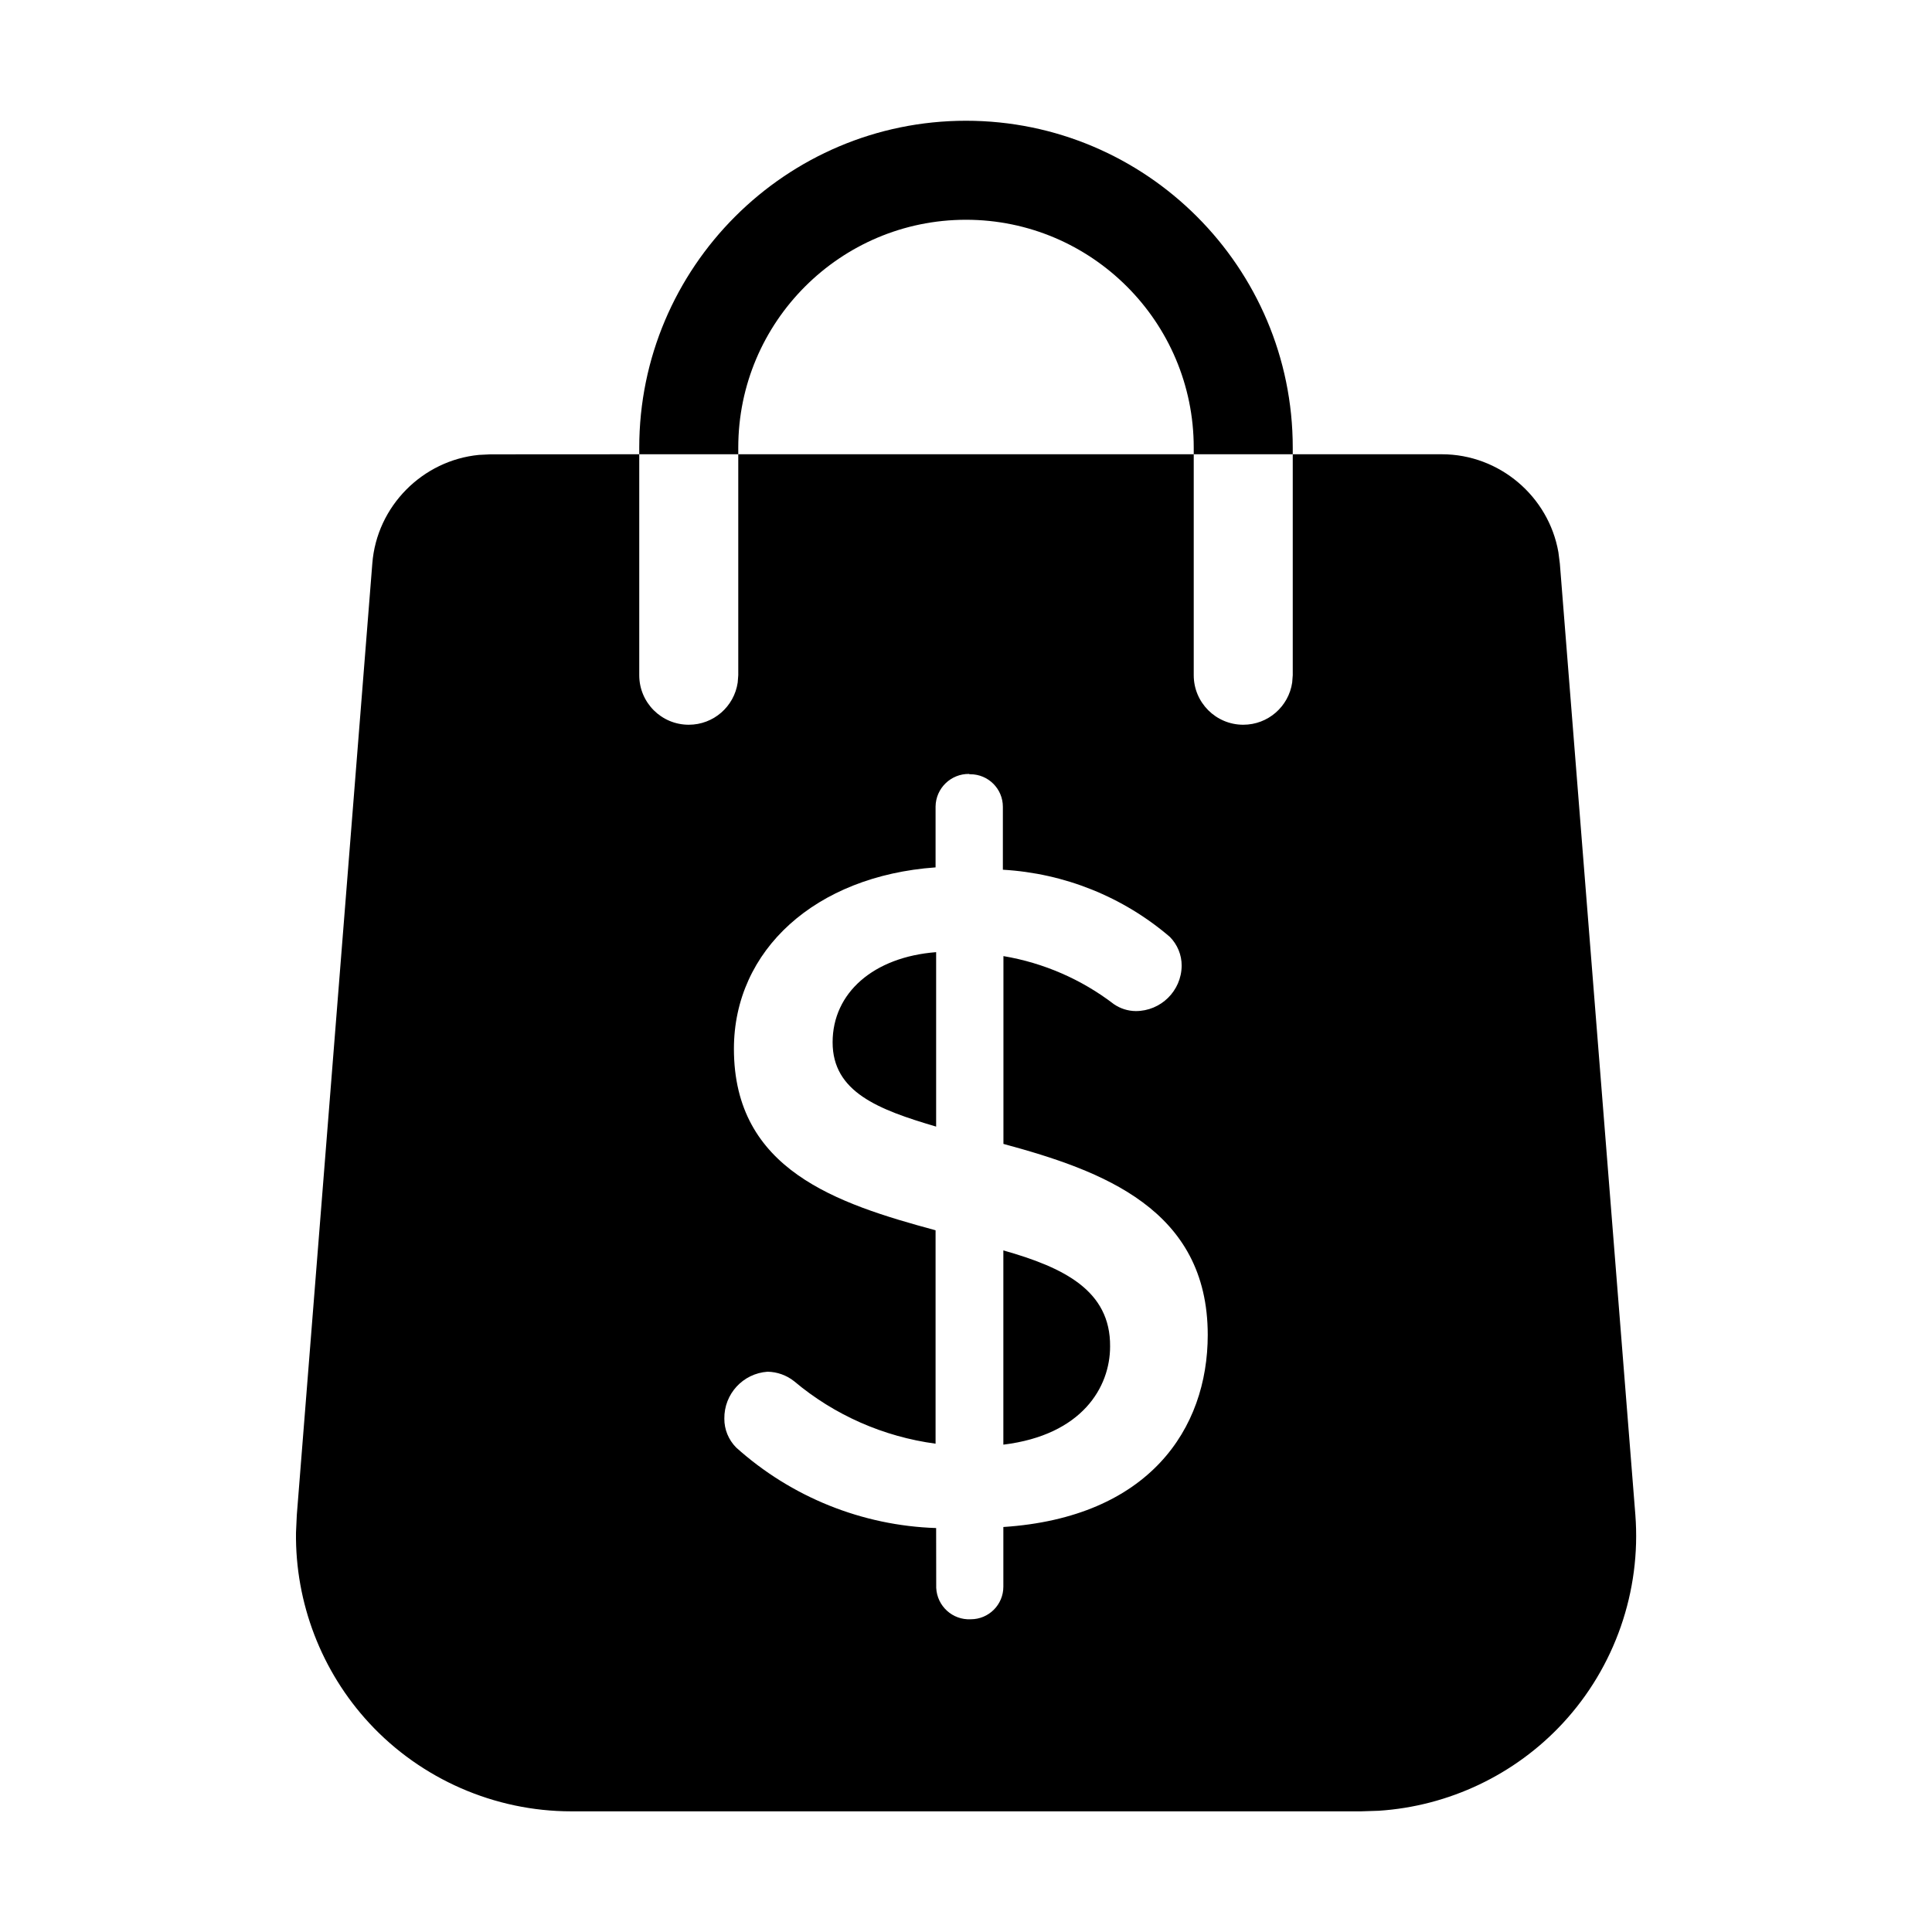
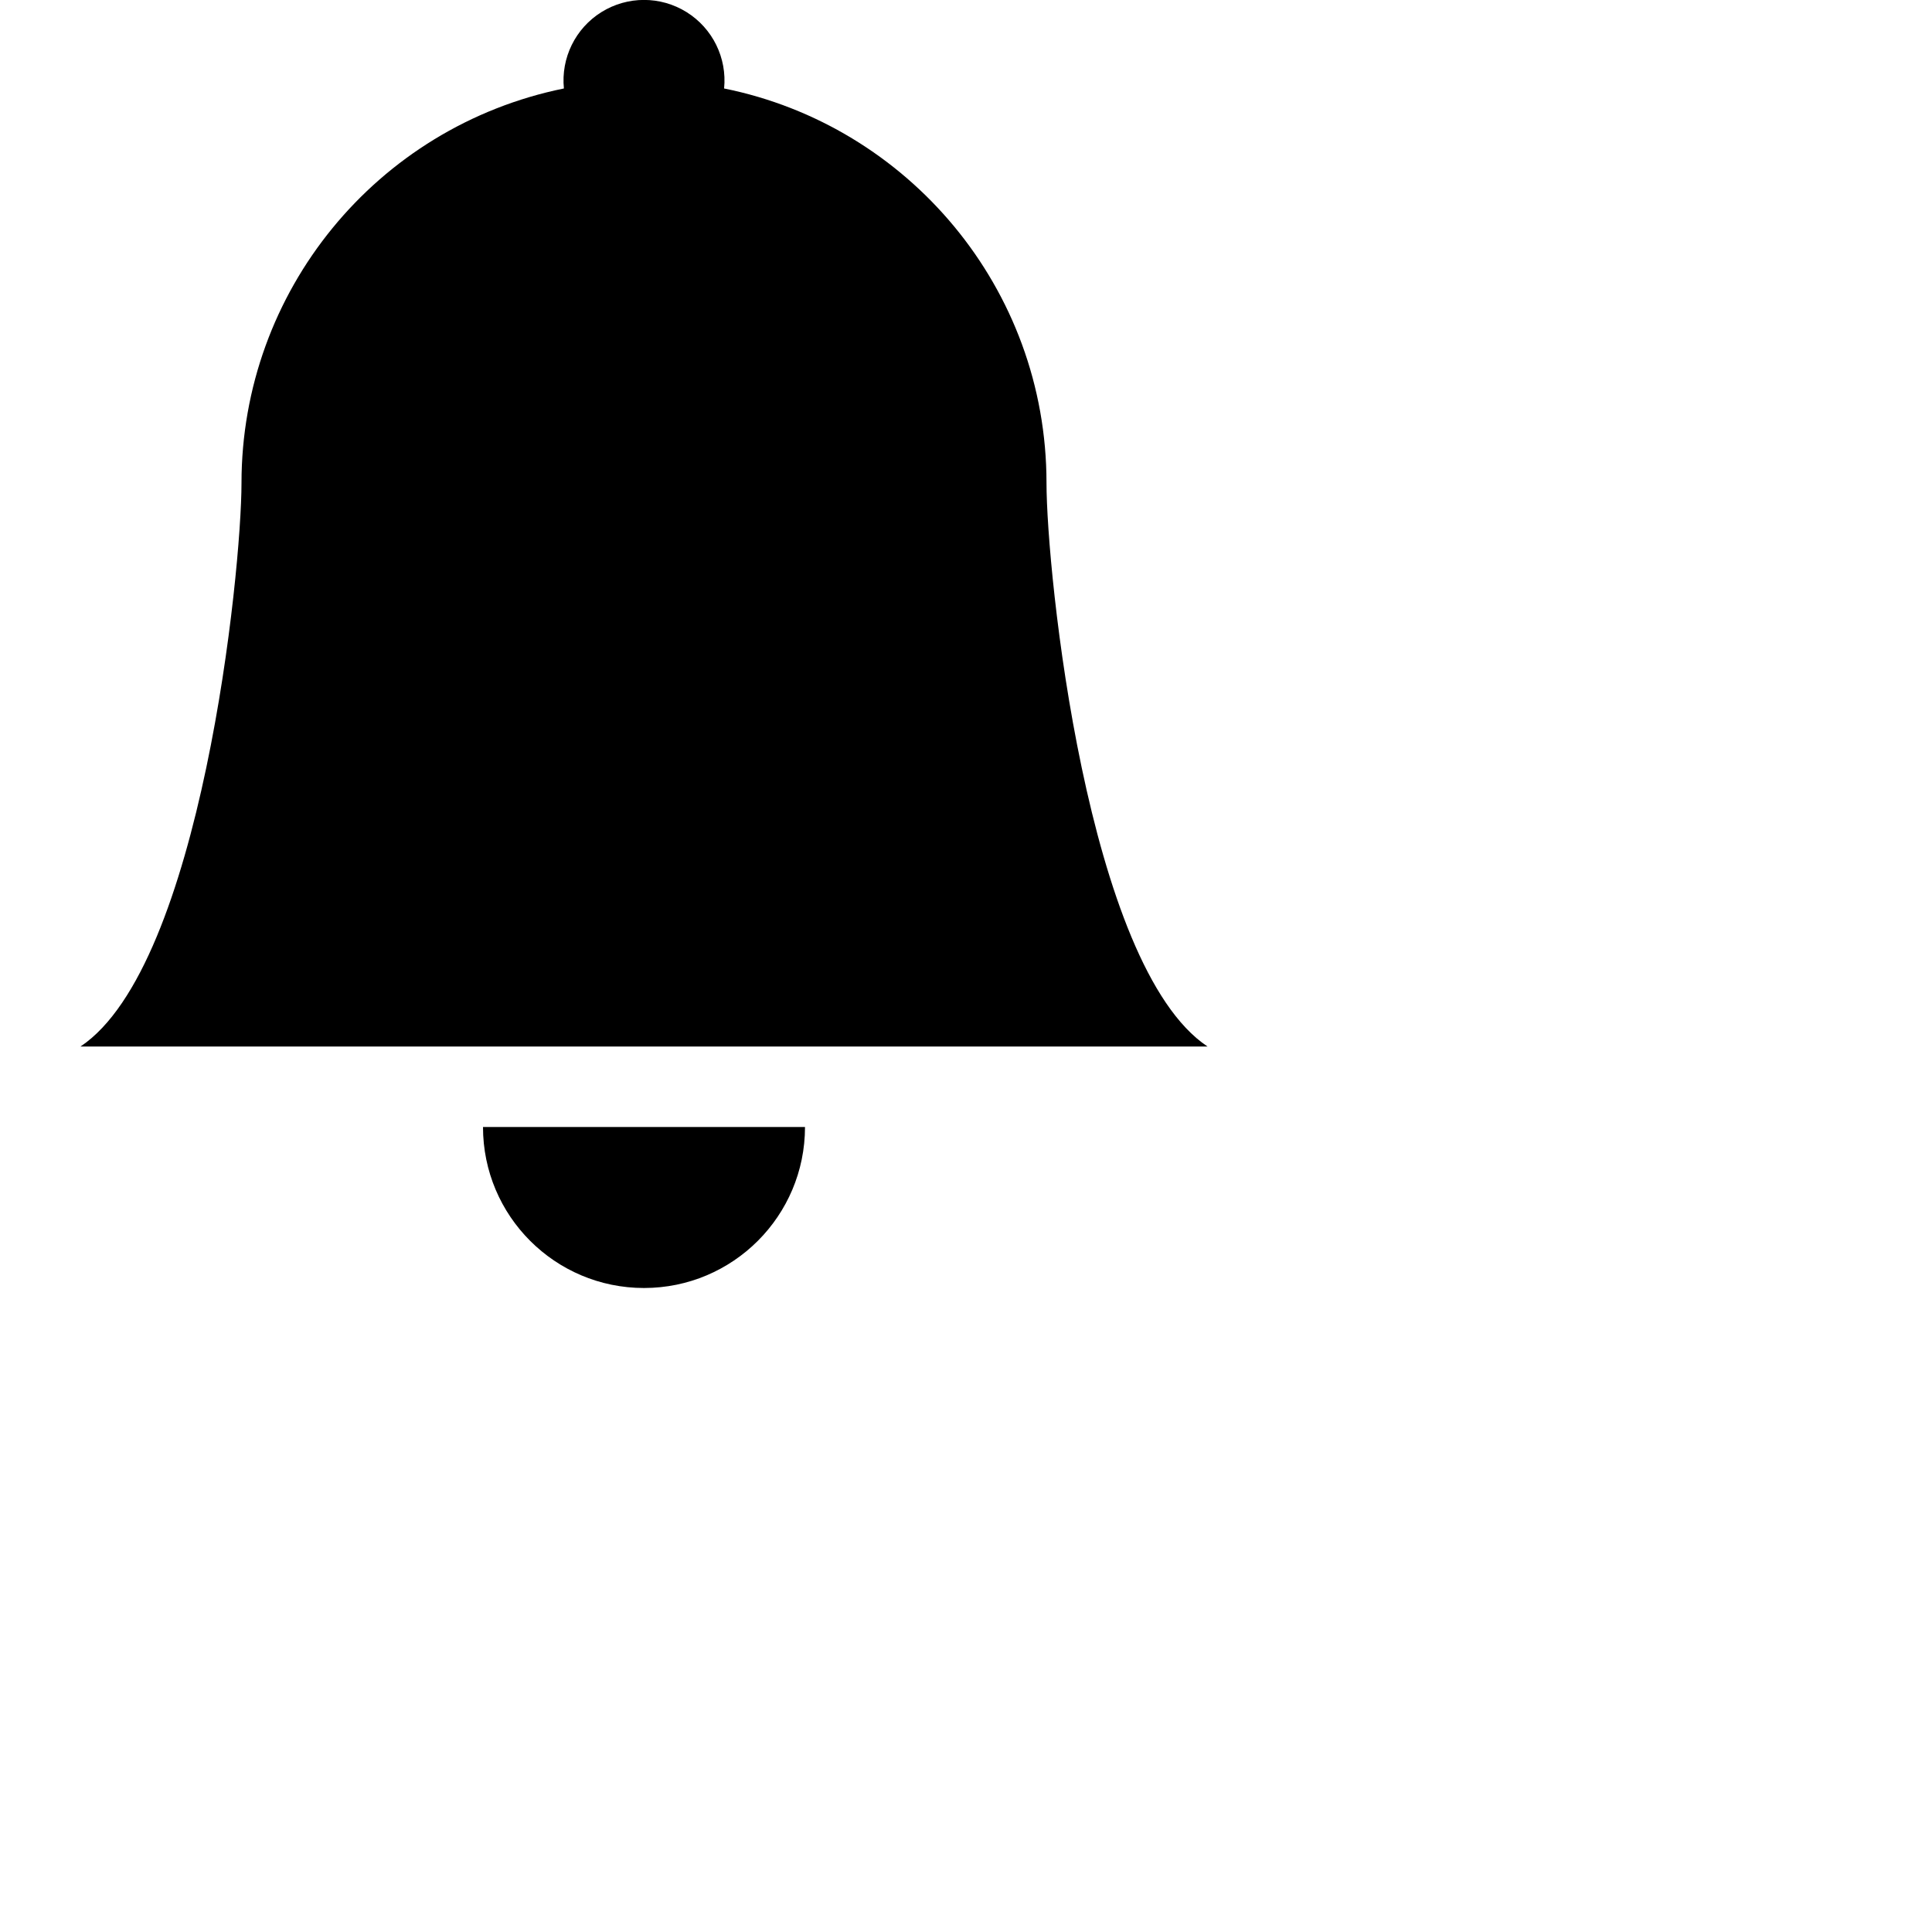
- <svg xmlns="http://www.w3.org/2000/svg" height="24" viewBox="0 0 24 24" width="24">
-   <path d="m7.941 5.643v2.745c0 .34.275.615.615.615.309 0 .564-.227.608-.524l.007-.091v-2.745h5.658v2.745c0 .34.276.615.615.615.309 0 .564-.227.608-.524l.007-.091v-2.745h1.852c.716 0 1.327.524 1.448 1.217l.018.141.938 11.817c.073.948-.255 1.891-.9 2.587-.595.643-1.42 1.033-2.29 1.089l-.218.007h-9.812c-.949 0-1.864-.4-2.508-1.096-.595-.643-.921-1.495-.91-2.367l.01-.218.938-11.82c.055-.712.624-1.281 1.324-1.349l.142-.007zm4.098 3.971c-.227-.003-.414.178-.417.405v.756c-1.491.106-2.505 1.027-2.505 2.254 0 1.505 1.279 1.922 2.505 2.254v2.651c-.647-.087-1.257-.355-1.756-.775-.094-.075-.211-.117-.331-.119-.306.021-.541.277-.537.583-.001.134.052.262.146.358.685.616 1.565.971 2.485 1.001l.001.743c.011.227.203.402.43.39.223 0 .404-.181.404-.404v-.742c1.809-.119 2.539-1.22 2.539-2.386 0-1.564-1.312-2.041-2.538-2.373v-2.333c.499.084.97.289 1.372.597.08.055.174.085.272.086.312 0 .567-.251.57-.563.001-.134-.052-.262-.146-.358-.581-.498-1.31-.791-2.075-.835v-.782c0-.223-.181-.404-.404-.404-.005-.001-.009-.001-.014-.001zm.425 5.919c.749.212 1.332.497 1.326 1.193 0 .504-.345 1.1-1.326 1.22zm-.835-3.705v2.167c-.722-.212-1.286-.431-1.286-1.047 0-.616.51-1.06 1.286-1.12zm.371-10.328c2.238 0 4.059 1.821 4.059 4.06v.083h-1.23v-.083c0-1.56-1.269-2.83-2.829-2.83s-2.829 1.269-2.829 2.83v.083h-1.23v-.083c0-2.238 1.821-4.06 4.059-4.06z" />
+ <svg xmlns="http://www.w3.org/2000/svg" height="28" viewBox="0 0 24 24" width="28" fill="currentColor" class="bi bi-bell-fill">
+   <path d="M8 16a2 2 0 0 0 2-2H6a2 2 0 0 0 2 2zm.995-14.901a1 1 0 1 0-1.99 0A5.002 5.002 0 0 0 3 6c0 1.098-.5 6-2 7h14c-1.5-1-2-5.902-2-7 0-2.42-1.72-4.44-4.005-4.901z" />
</svg>
